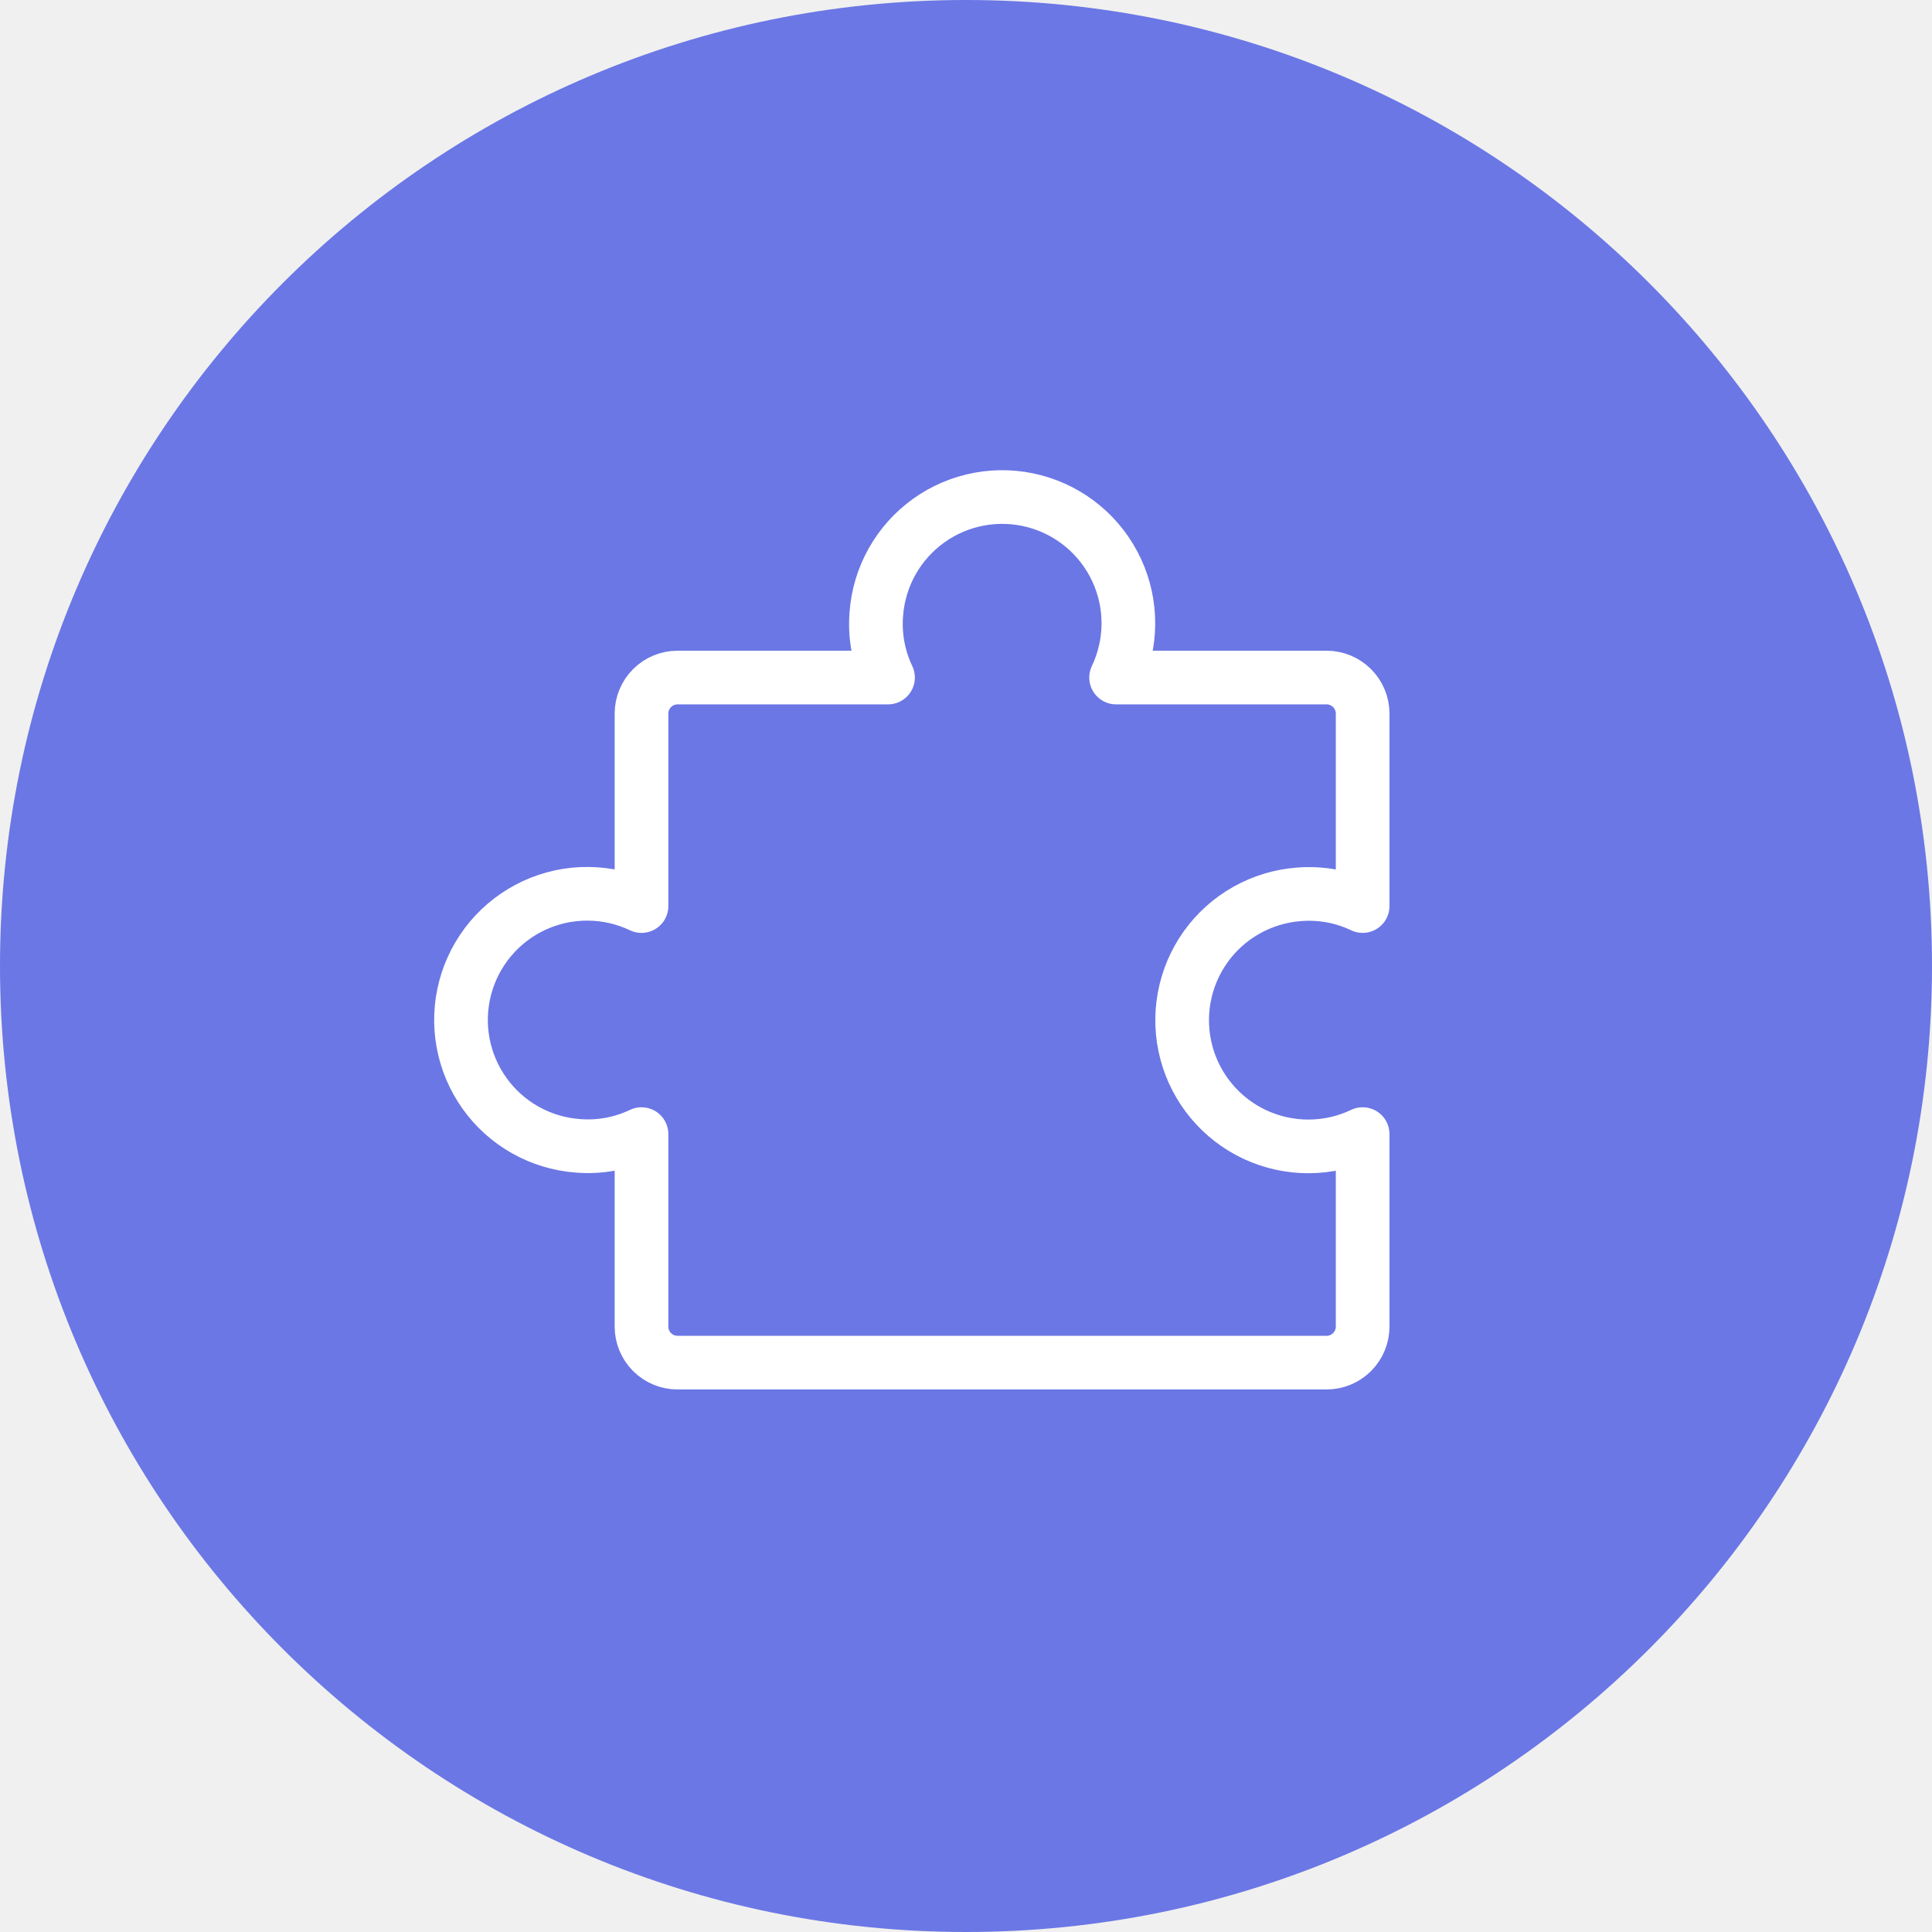
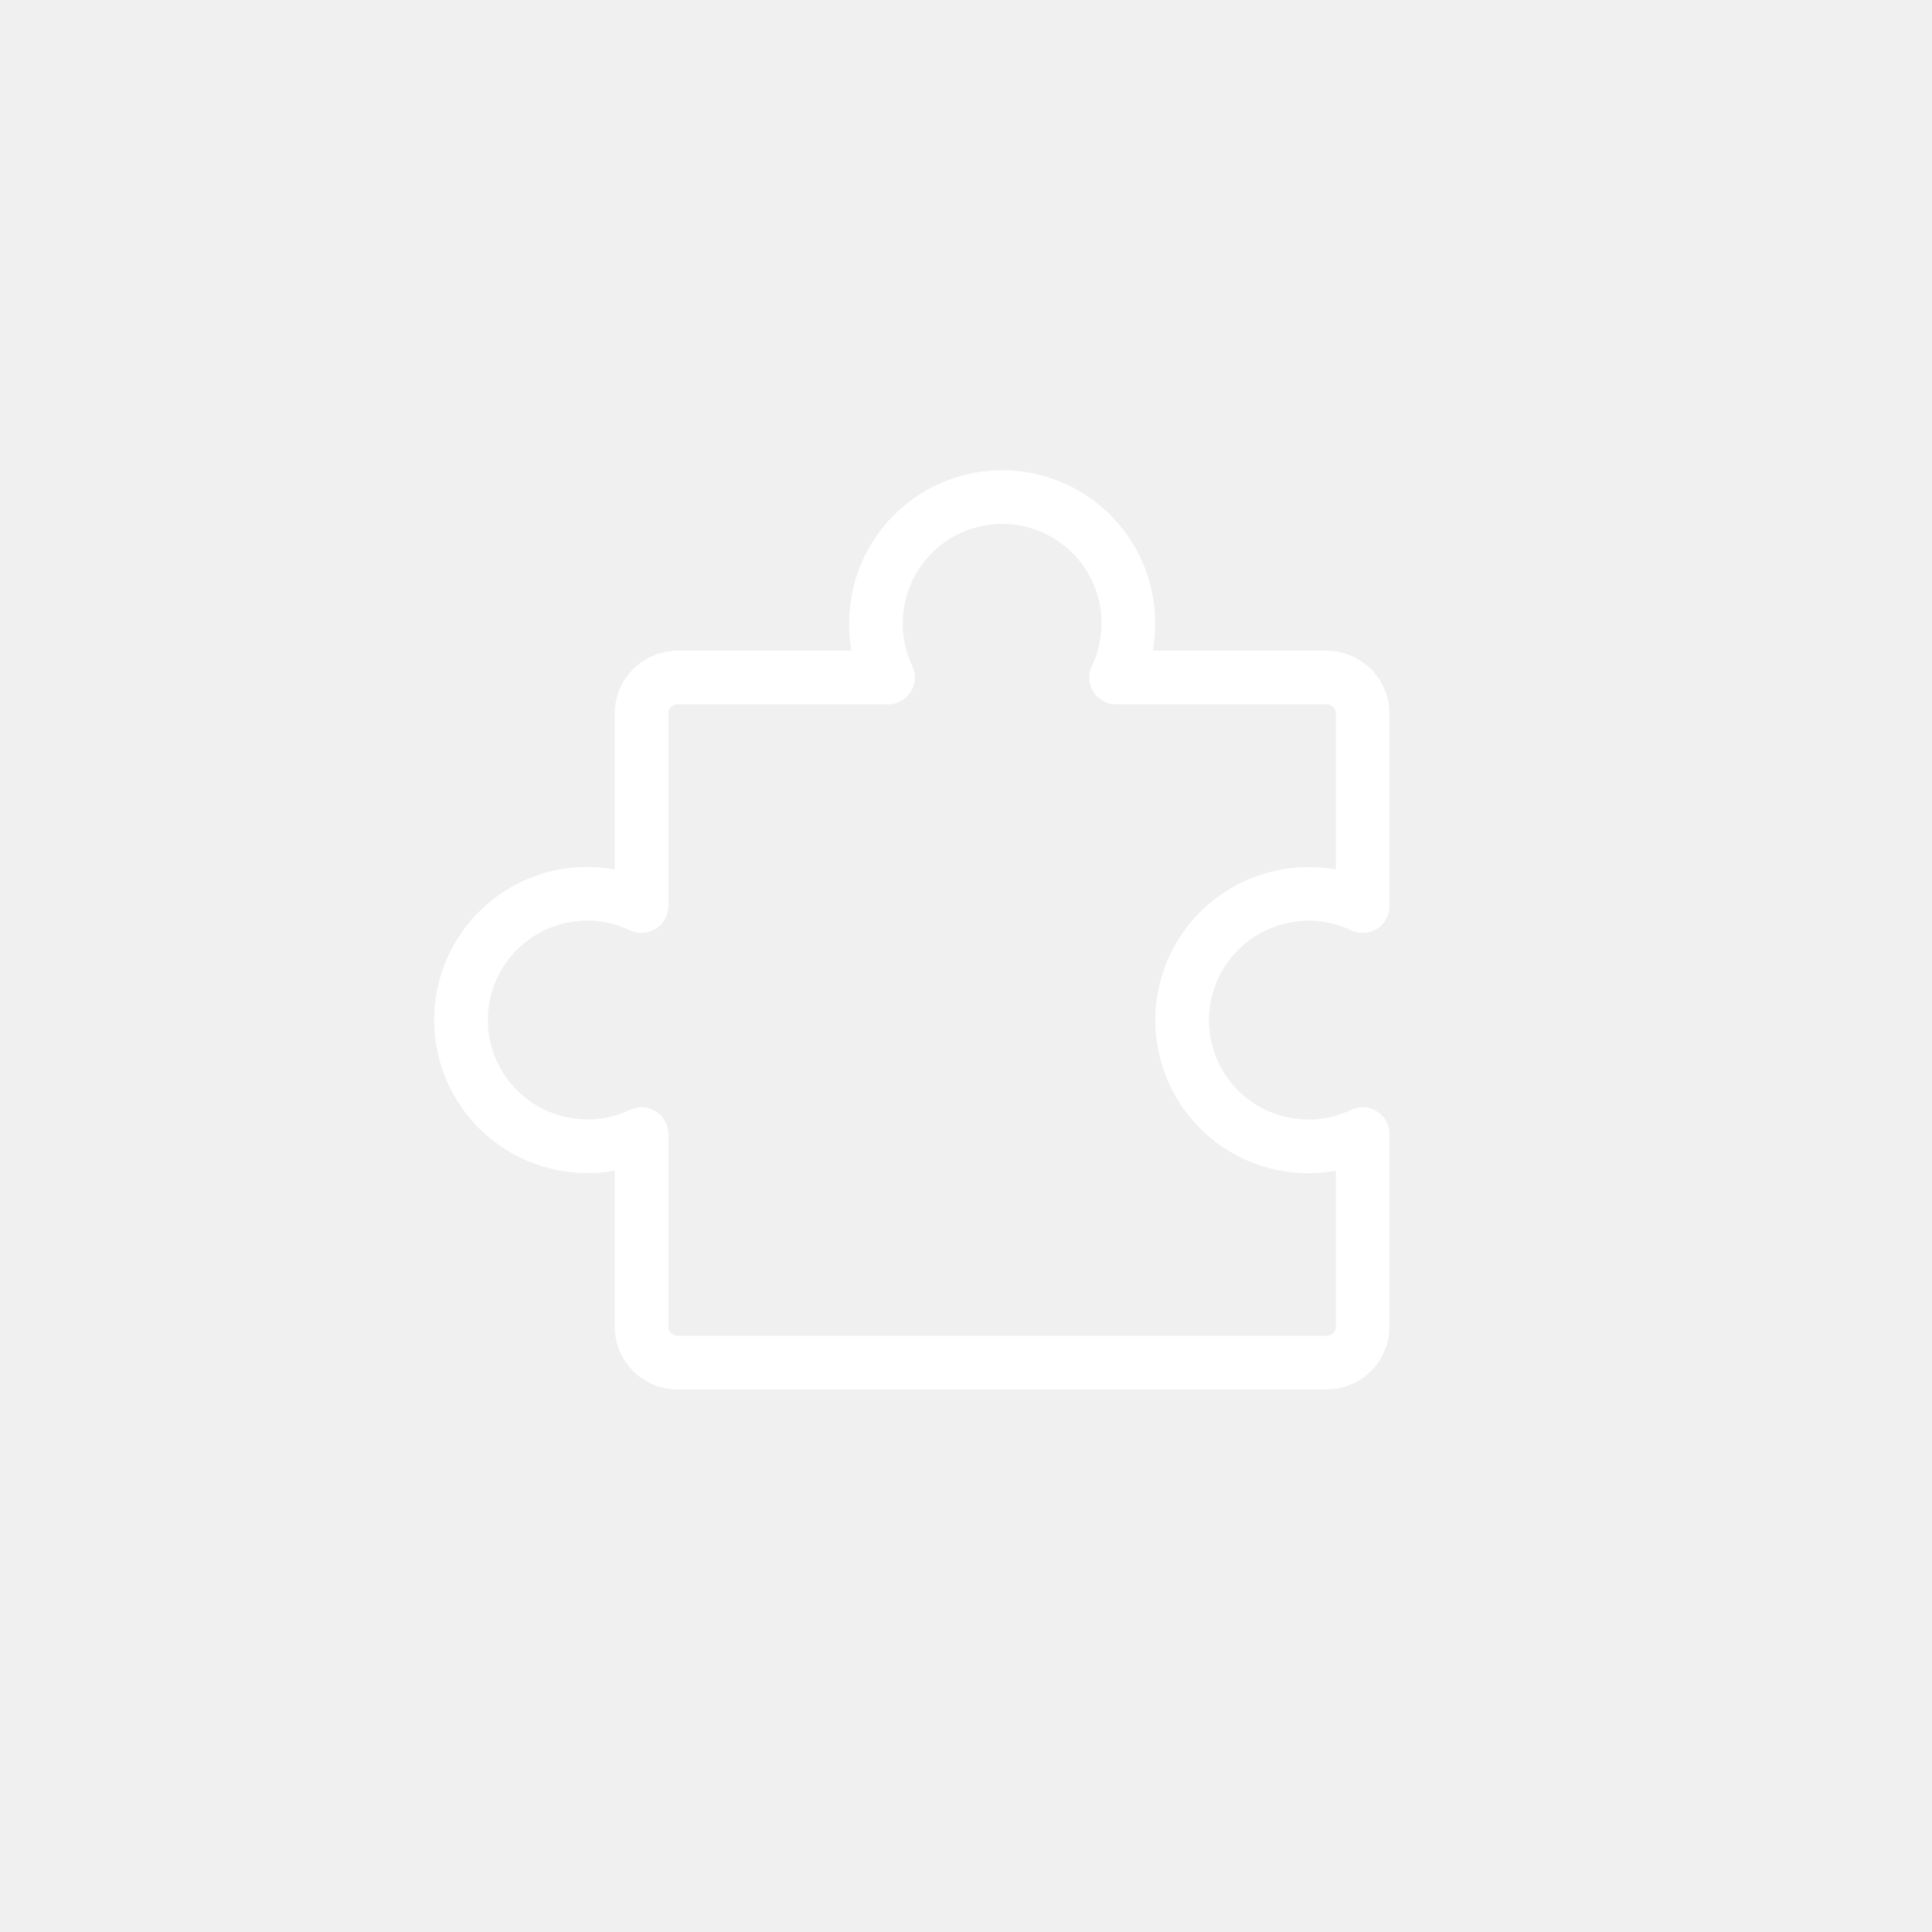
<svg xmlns="http://www.w3.org/2000/svg" width="72" height="72" viewBox="0 0 72 72" fill="none">
-   <circle cx="36" cy="36" r="36" fill="#6B77E5" />
+   <circle cx="36" cy="36" r="36" />
  <path d="M25.25 50.781C24.894 50.781 24.552 50.64 24.3 50.388C24.048 50.136 23.907 49.794 23.907 49.438V42.265C23.169 42.617 22.352 42.768 21.538 42.702C20.849 42.651 20.179 42.449 19.577 42.111C18.974 41.772 18.454 41.304 18.053 40.741C17.652 40.178 17.38 39.534 17.256 38.854C17.132 38.174 17.16 37.475 17.337 36.807C17.514 36.139 17.836 35.518 18.28 34.988C18.725 34.459 19.28 34.034 19.907 33.743C20.535 33.453 21.218 33.304 21.91 33.309C22.601 33.312 23.283 33.469 23.907 33.766V26.594C23.907 26.237 24.048 25.896 24.3 25.644C24.552 25.392 24.894 25.25 25.25 25.25H33.094C32.743 24.513 32.592 23.696 32.658 22.882C32.708 22.192 32.91 21.523 33.249 20.92C33.588 20.318 34.056 19.797 34.619 19.396C35.181 18.995 35.826 18.723 36.506 18.599C37.186 18.475 37.885 18.503 38.553 18.68C39.221 18.857 39.842 19.179 40.372 19.624C40.901 20.068 41.326 20.624 41.616 21.251C41.907 21.878 42.055 22.562 42.051 23.253C42.047 23.944 41.891 24.626 41.594 25.25H49.438C49.794 25.25 50.136 25.392 50.388 25.644C50.64 25.896 50.782 26.237 50.782 26.594V33.766C50.044 33.414 49.227 33.264 48.413 33.329C47.724 33.38 47.054 33.582 46.452 33.921C45.849 34.26 45.329 34.727 44.928 35.29C44.527 35.853 44.255 36.498 44.131 37.178C44.007 37.858 44.035 38.557 44.212 39.225C44.389 39.893 44.711 40.514 45.155 41.043C45.6 41.573 46.155 41.998 46.782 42.288C47.41 42.578 48.093 42.727 48.785 42.723C49.476 42.719 50.158 42.563 50.782 42.265V49.438C50.782 49.794 50.64 50.136 50.388 50.388C50.136 50.64 49.794 50.781 49.438 50.781H25.25Z" stroke="white" stroke-width="2" stroke-linecap="round" stroke-linejoin="round" />
</svg>
